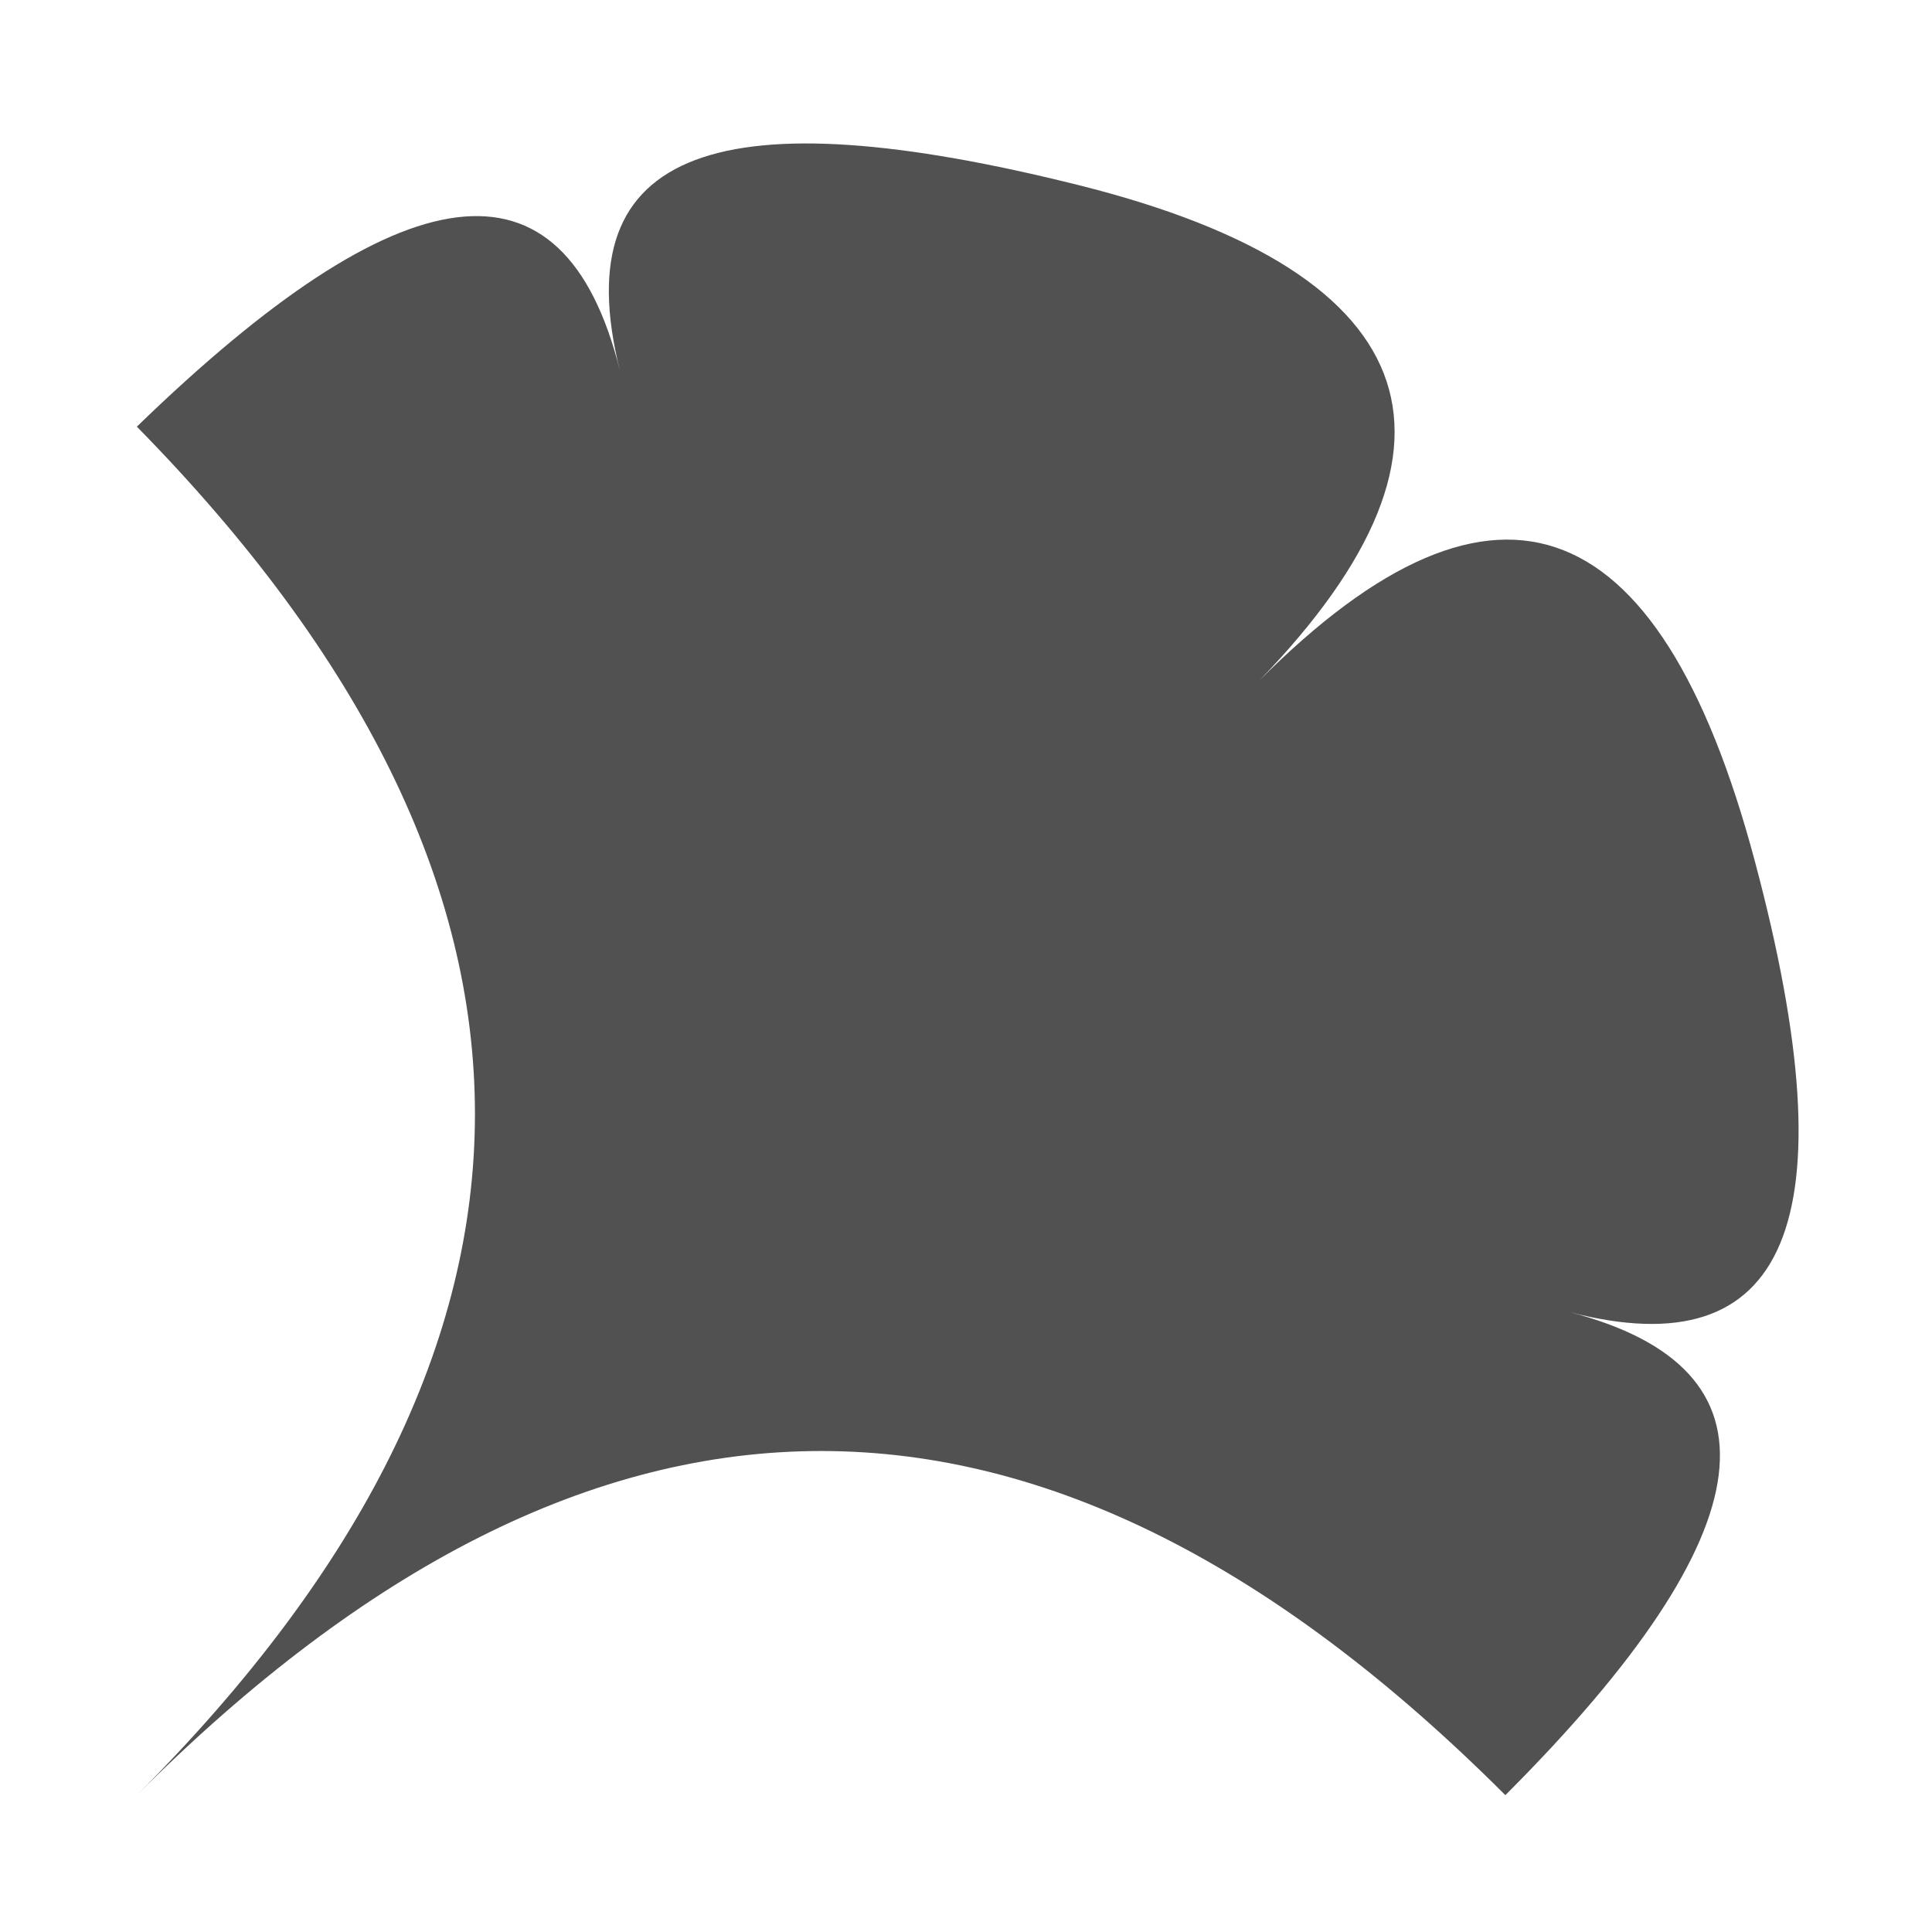
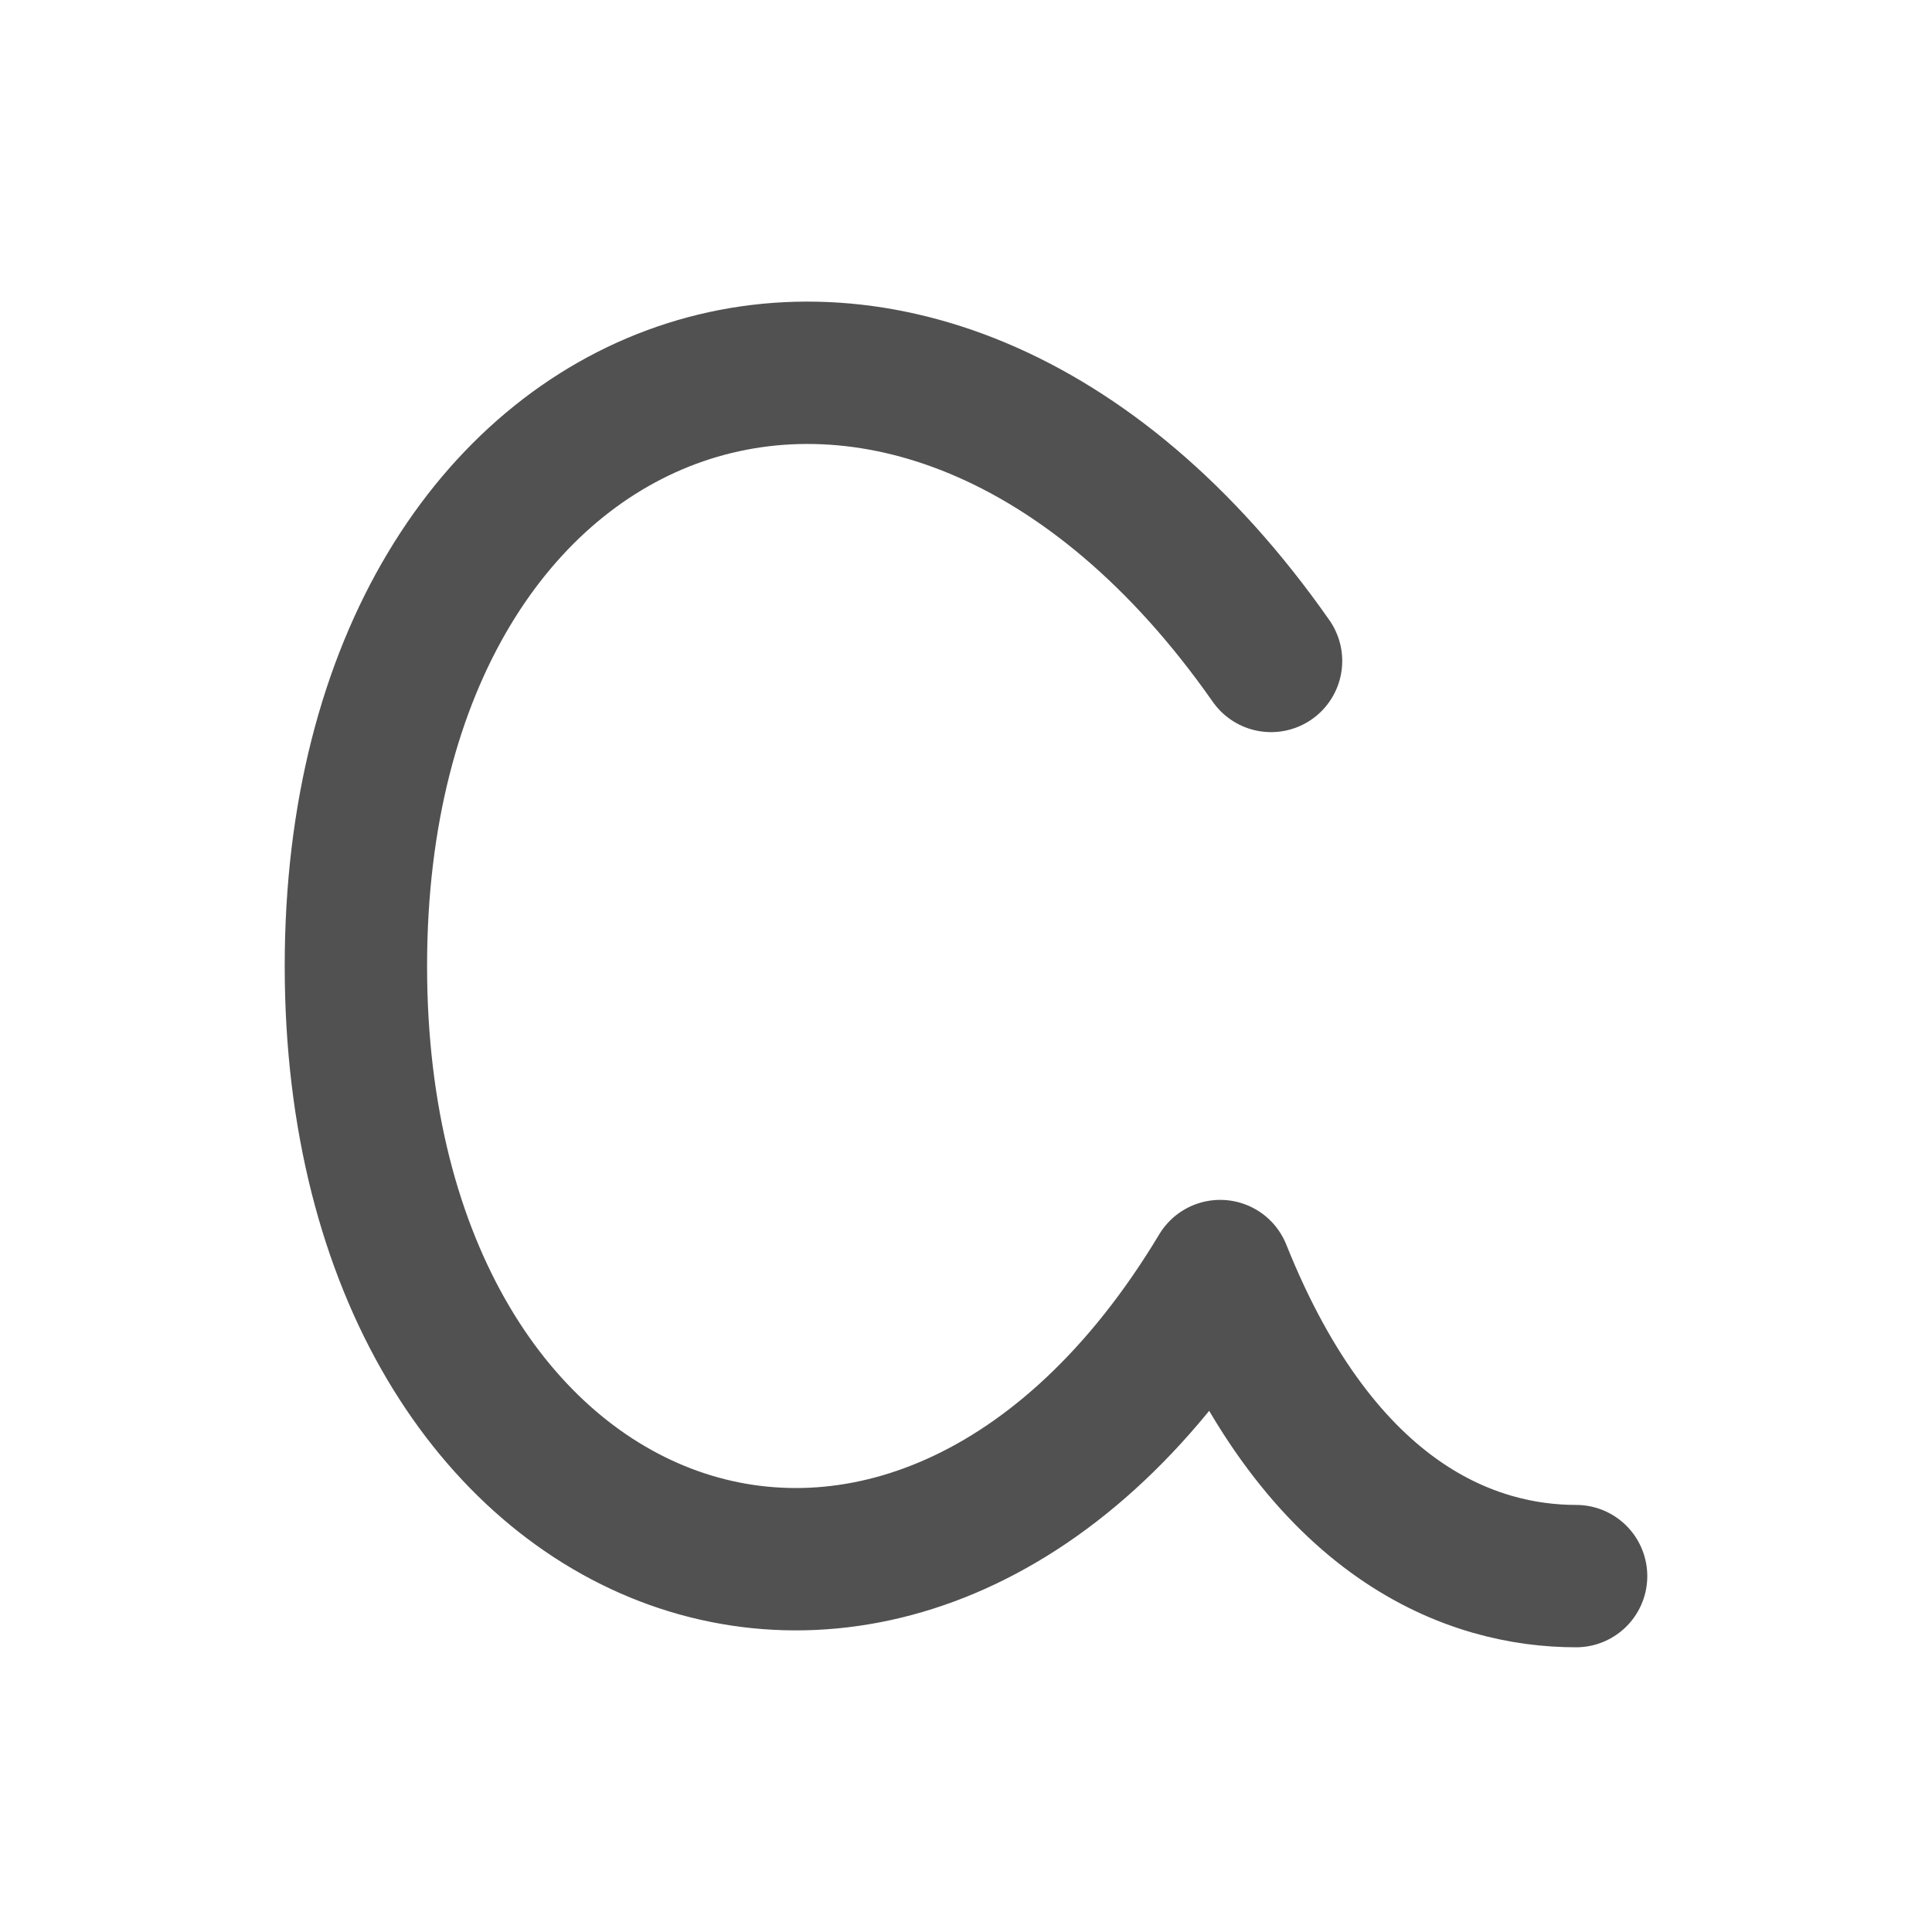
- <svg xmlns="http://www.w3.org/2000/svg" version="1.1" x="0px" y="0px" width="24px" height="24px" viewBox="0 0 24 24">
-   <style type="text/css">
- 	.st0{fill:#515151;}
- </style>
-   <path class="st0" d="M1.7,22.3c5.7-5.7,11.3-5.7,17,0c3.3-3.3,3.5-5.3,0.8-6c2.7,0.7,3.5-1.1,2.3-5.6s-3.3-5.2-6.3-2.1  c3-3,2.3-5.2-2.1-6.3S7,1.8,7.7,4.6C7,1.8,5,2.1,1.7,5.3C7.3,11,7.3,16.7,1.7,22.3" />
+ <svg xmlns="http://www.w3.org/2000/svg" version="1.1" x="0px" y="0px" width="24px" height="24px" viewBox="198 353 38 38">
+   <path d="M223 366 C 216 356, 205 360, 205 372 C 205 384, 216 388, 222 378 C 224 383, 227 384, 229 384" fill="none" stroke="#515151" stroke-width="2.8" stroke-linecap="round" stroke-linejoin="round" />
</svg>
